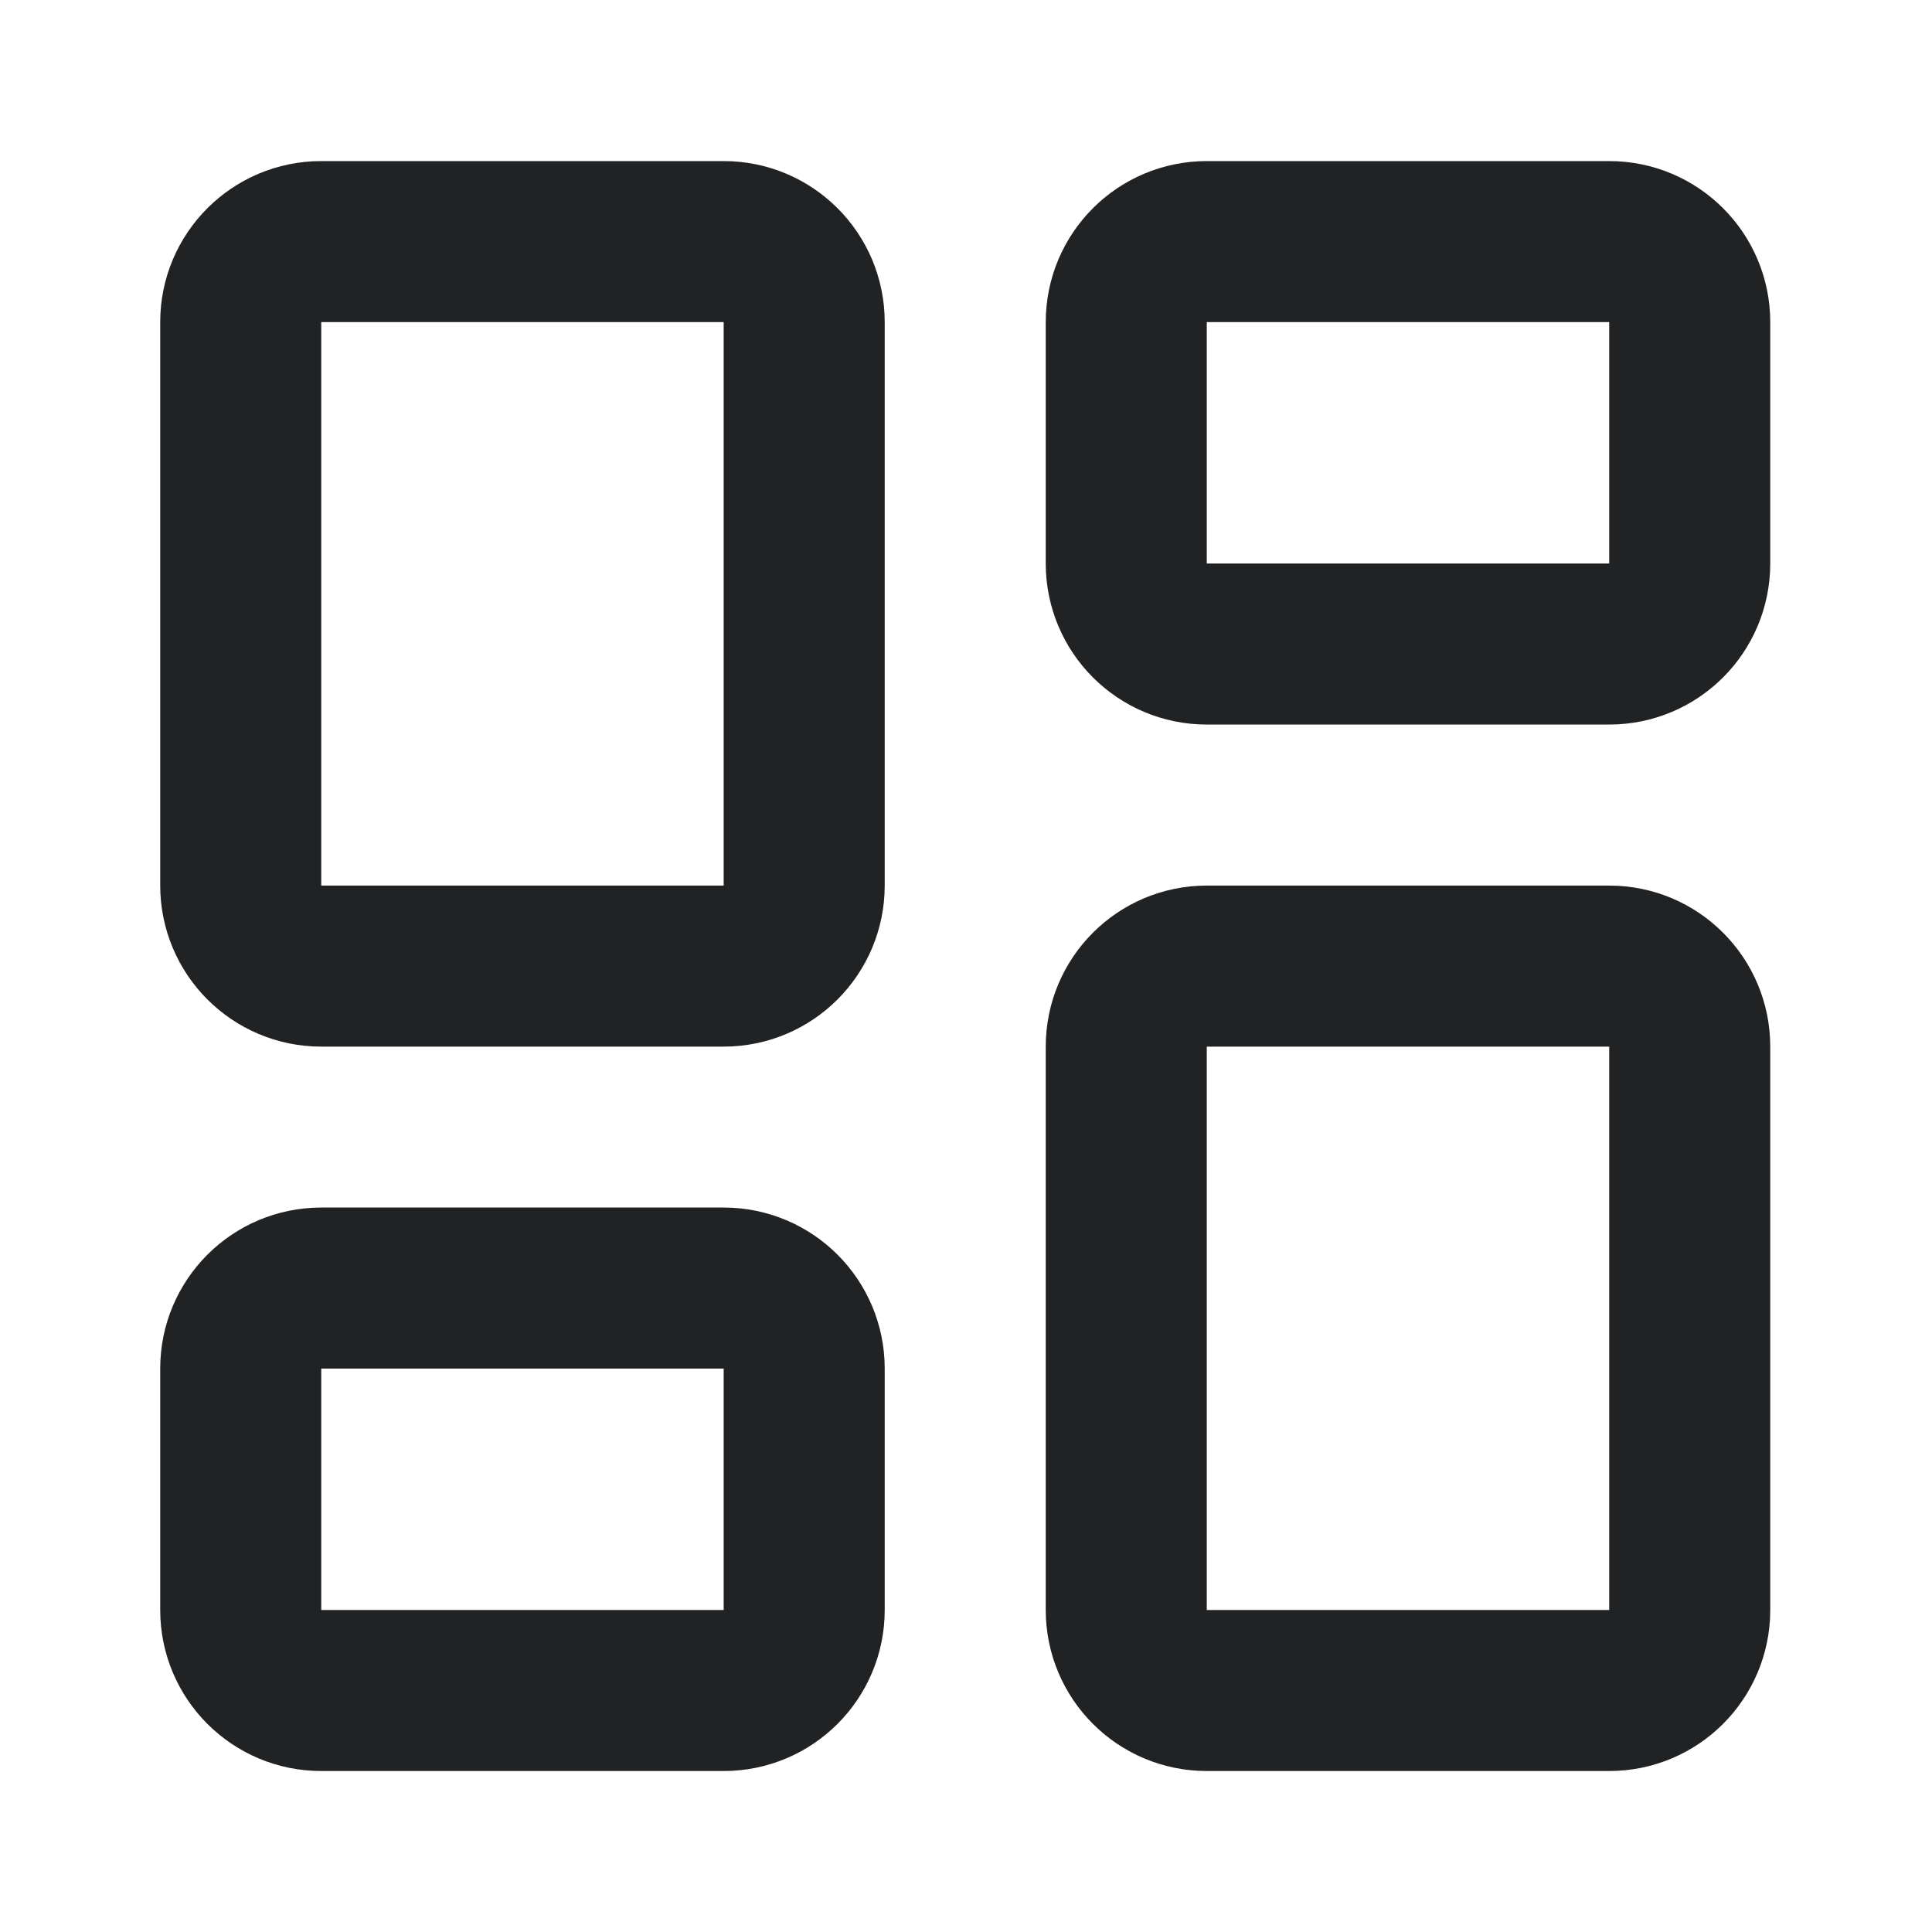
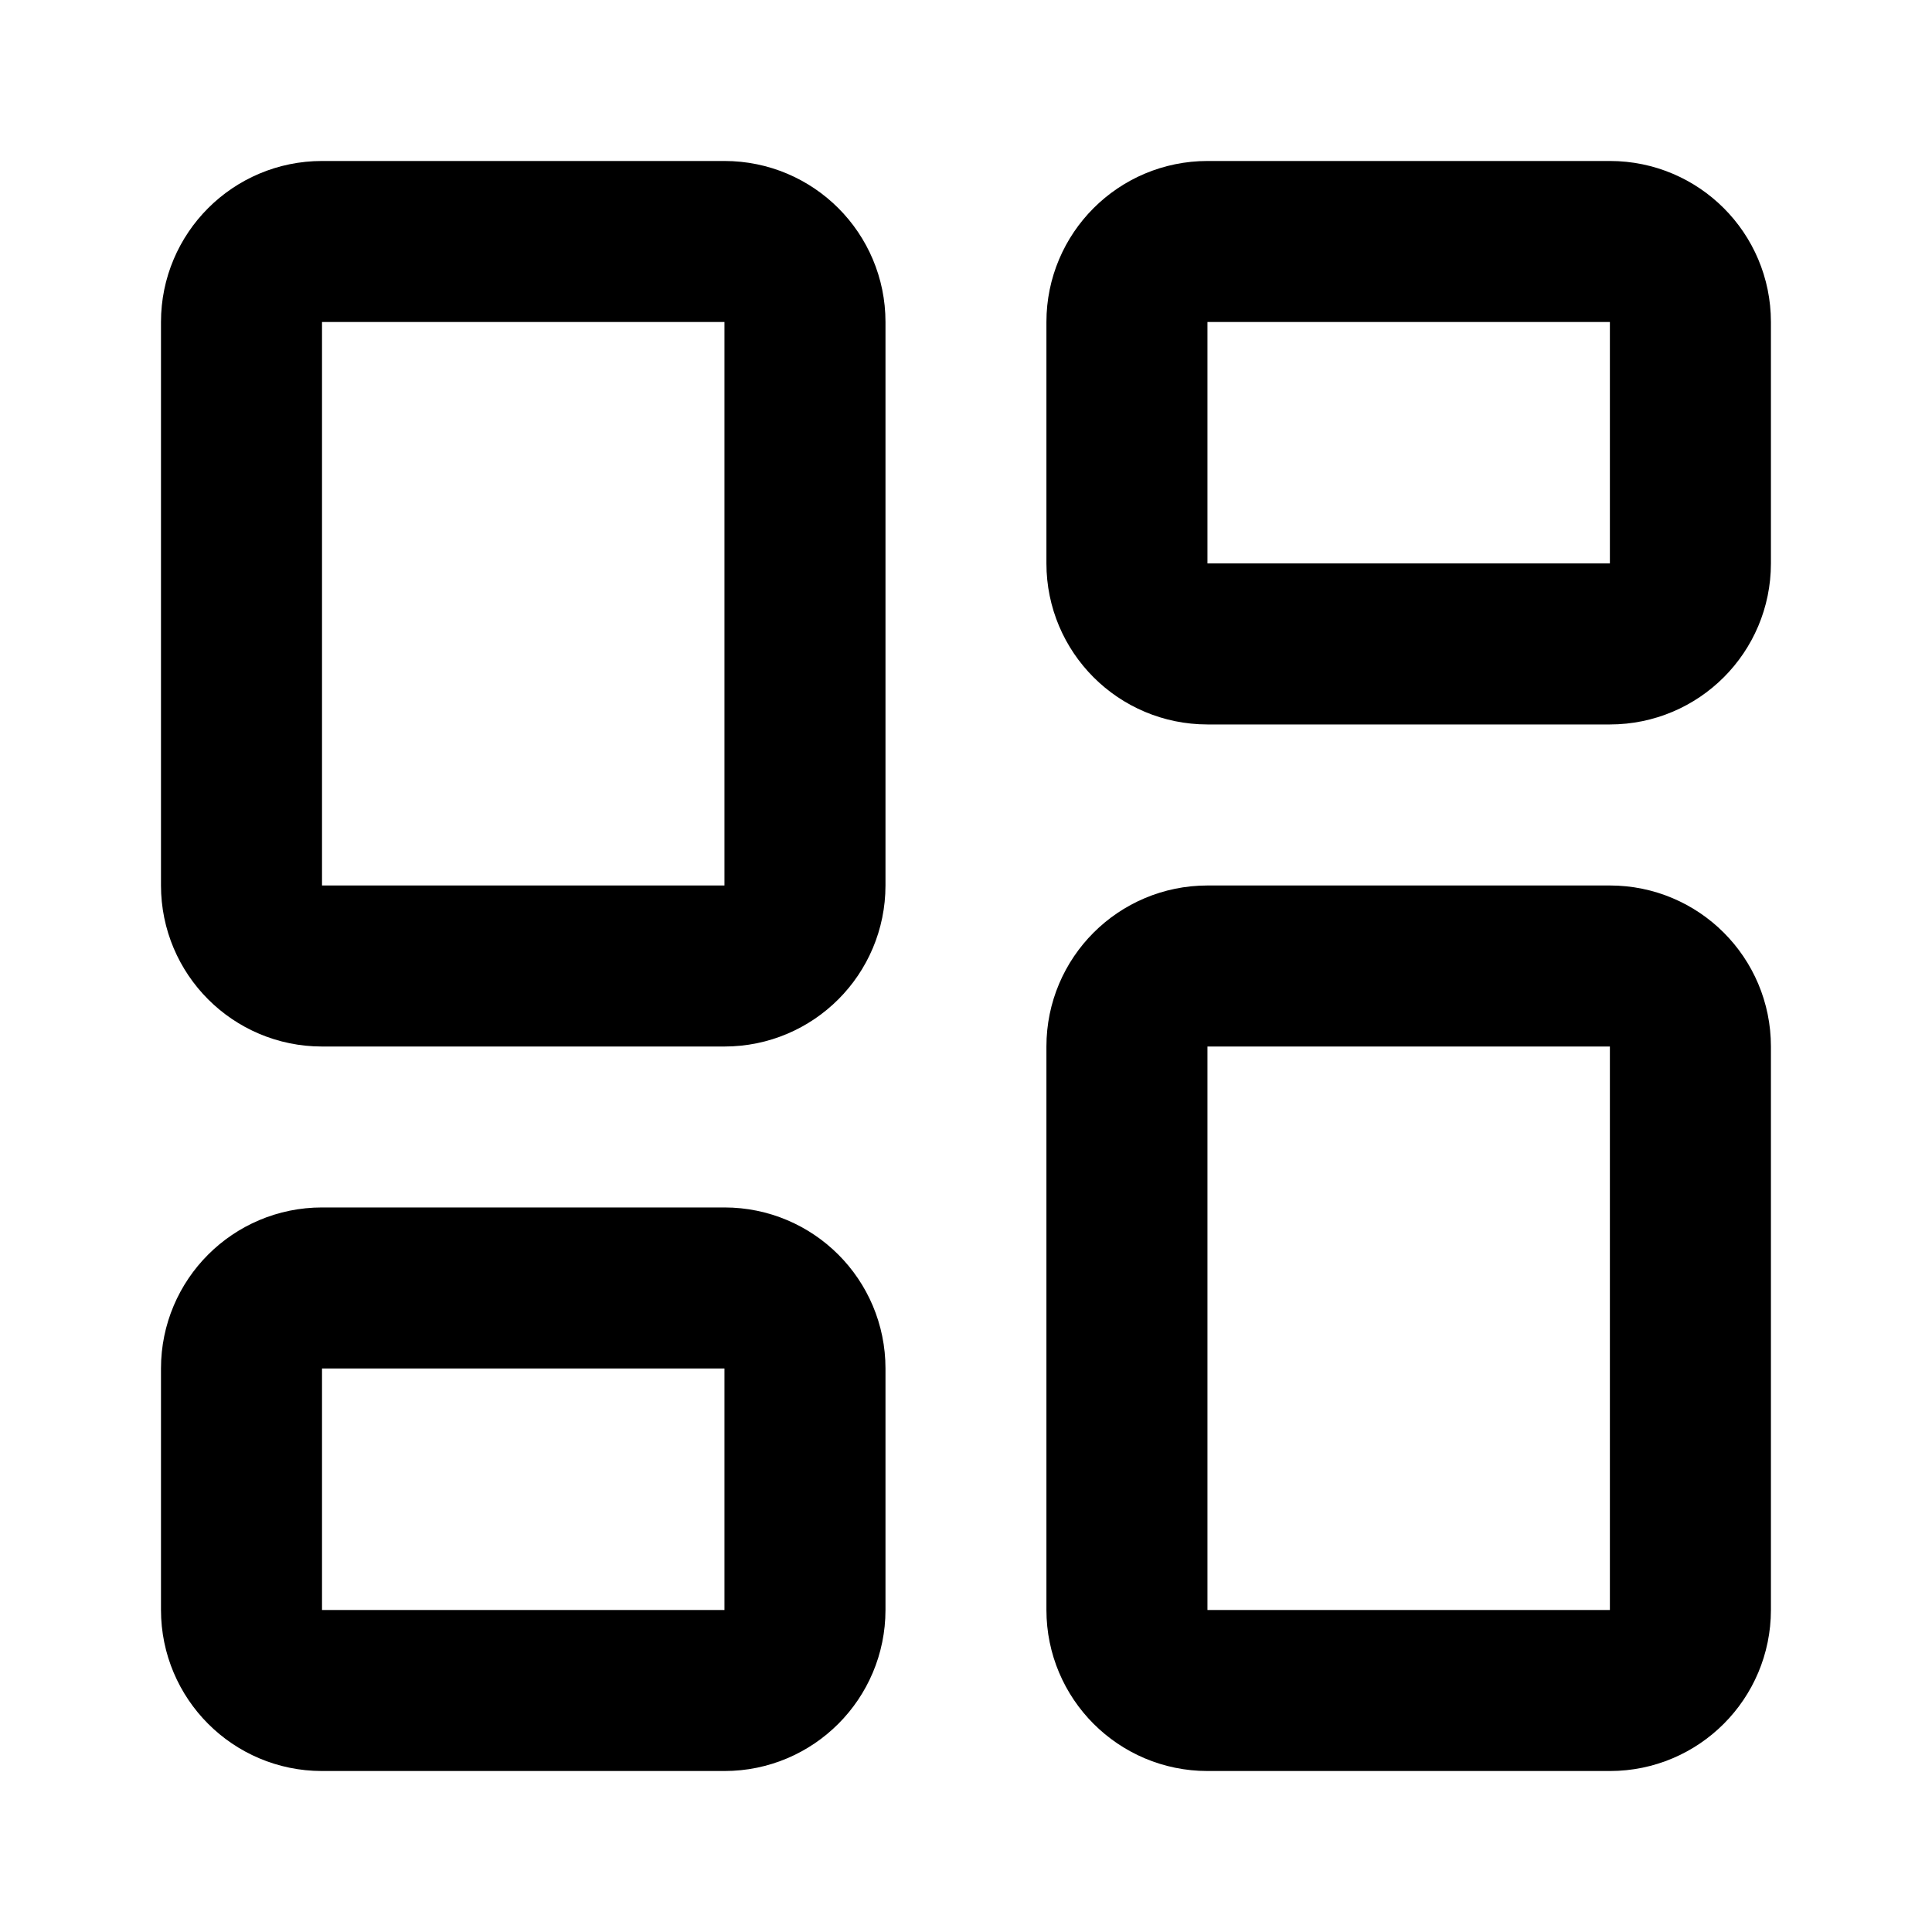
<svg xmlns="http://www.w3.org/2000/svg" width="20" height="20" viewBox="0 0 20 20" fill="none">
-   <path d="M7.492 2.501H3.325C2.865 2.501 2.492 2.874 2.492 3.334V9.167C2.492 9.627 2.865 10.001 3.325 10.001H7.492C7.952 10.001 8.325 9.627 8.325 9.167V3.334C8.325 2.874 7.952 2.501 7.492 2.501Z" stroke="#202224" stroke-width="1.667" stroke-linecap="round" stroke-linejoin="round" />
-   <path d="M16.659 2.501H12.492C12.032 2.501 11.659 2.874 11.659 3.334V5.834C11.659 6.294 12.032 6.667 12.492 6.667H16.659C17.119 6.667 17.492 6.294 17.492 5.834V3.334C17.492 2.874 17.119 2.501 16.659 2.501Z" stroke="#202224" stroke-width="1.667" stroke-linecap="round" stroke-linejoin="round" />
-   <path d="M16.659 10.001H12.492C12.032 10.001 11.659 10.374 11.659 10.834V16.667C11.659 17.127 12.032 17.5 12.492 17.5H16.659C17.119 17.5 17.492 17.127 17.492 16.667V10.834C17.492 10.374 17.119 10.001 16.659 10.001Z" stroke="#202224" stroke-width="1.667" stroke-linecap="round" stroke-linejoin="round" />
-   <path d="M7.492 13.334H3.325C2.865 13.334 2.492 13.707 2.492 14.167V16.667C2.492 17.127 2.865 17.5 3.325 17.5H7.492C7.952 17.5 8.325 17.127 8.325 16.667V14.167C8.325 13.707 7.952 13.334 7.492 13.334Z" stroke="#202224" stroke-width="1.667" stroke-linecap="round" stroke-linejoin="round" />
+   <path d="M7.5 2.5H3.333C2.873 2.5 2.5 2.873 2.5 3.333V9.166C2.5 9.627 2.873 10 3.333 10H7.5C7.96 10 8.333 9.627 8.333 9.166V3.333C8.333 2.873 7.96 2.5 7.5 2.5Z" stroke="black" stroke-width="1.667" stroke-linecap="round" stroke-linejoin="round" />
+   <path d="M16.666 2.5H12.5C12.039 2.5 11.666 2.873 11.666 3.333V5.833C11.666 6.293 12.039 6.666 12.5 6.666H16.666C17.126 6.666 17.499 6.293 17.499 5.833V3.333C17.499 2.873 17.126 2.5 16.666 2.5Z" stroke="black" stroke-width="1.667" stroke-linecap="round" stroke-linejoin="round" />
+   <path d="M16.666 10H12.5C12.039 10 11.666 10.373 11.666 10.833V16.666C11.666 17.126 12.039 17.5 12.5 17.5H16.666C17.126 17.5 17.499 17.126 17.499 16.666V10.833C17.499 10.373 17.126 10 16.666 10Z" stroke="black" stroke-width="1.667" stroke-linecap="round" stroke-linejoin="round" />
+   <path d="M7.5 13.333H3.333C2.873 13.333 2.5 13.706 2.5 14.166V16.666C2.5 17.126 2.873 17.5 3.333 17.5H7.5C7.96 17.5 8.333 17.126 8.333 16.666V14.166C8.333 13.706 7.96 13.333 7.5 13.333Z" stroke="black" stroke-width="1.667" stroke-linecap="round" stroke-linejoin="round" />
</svg>
